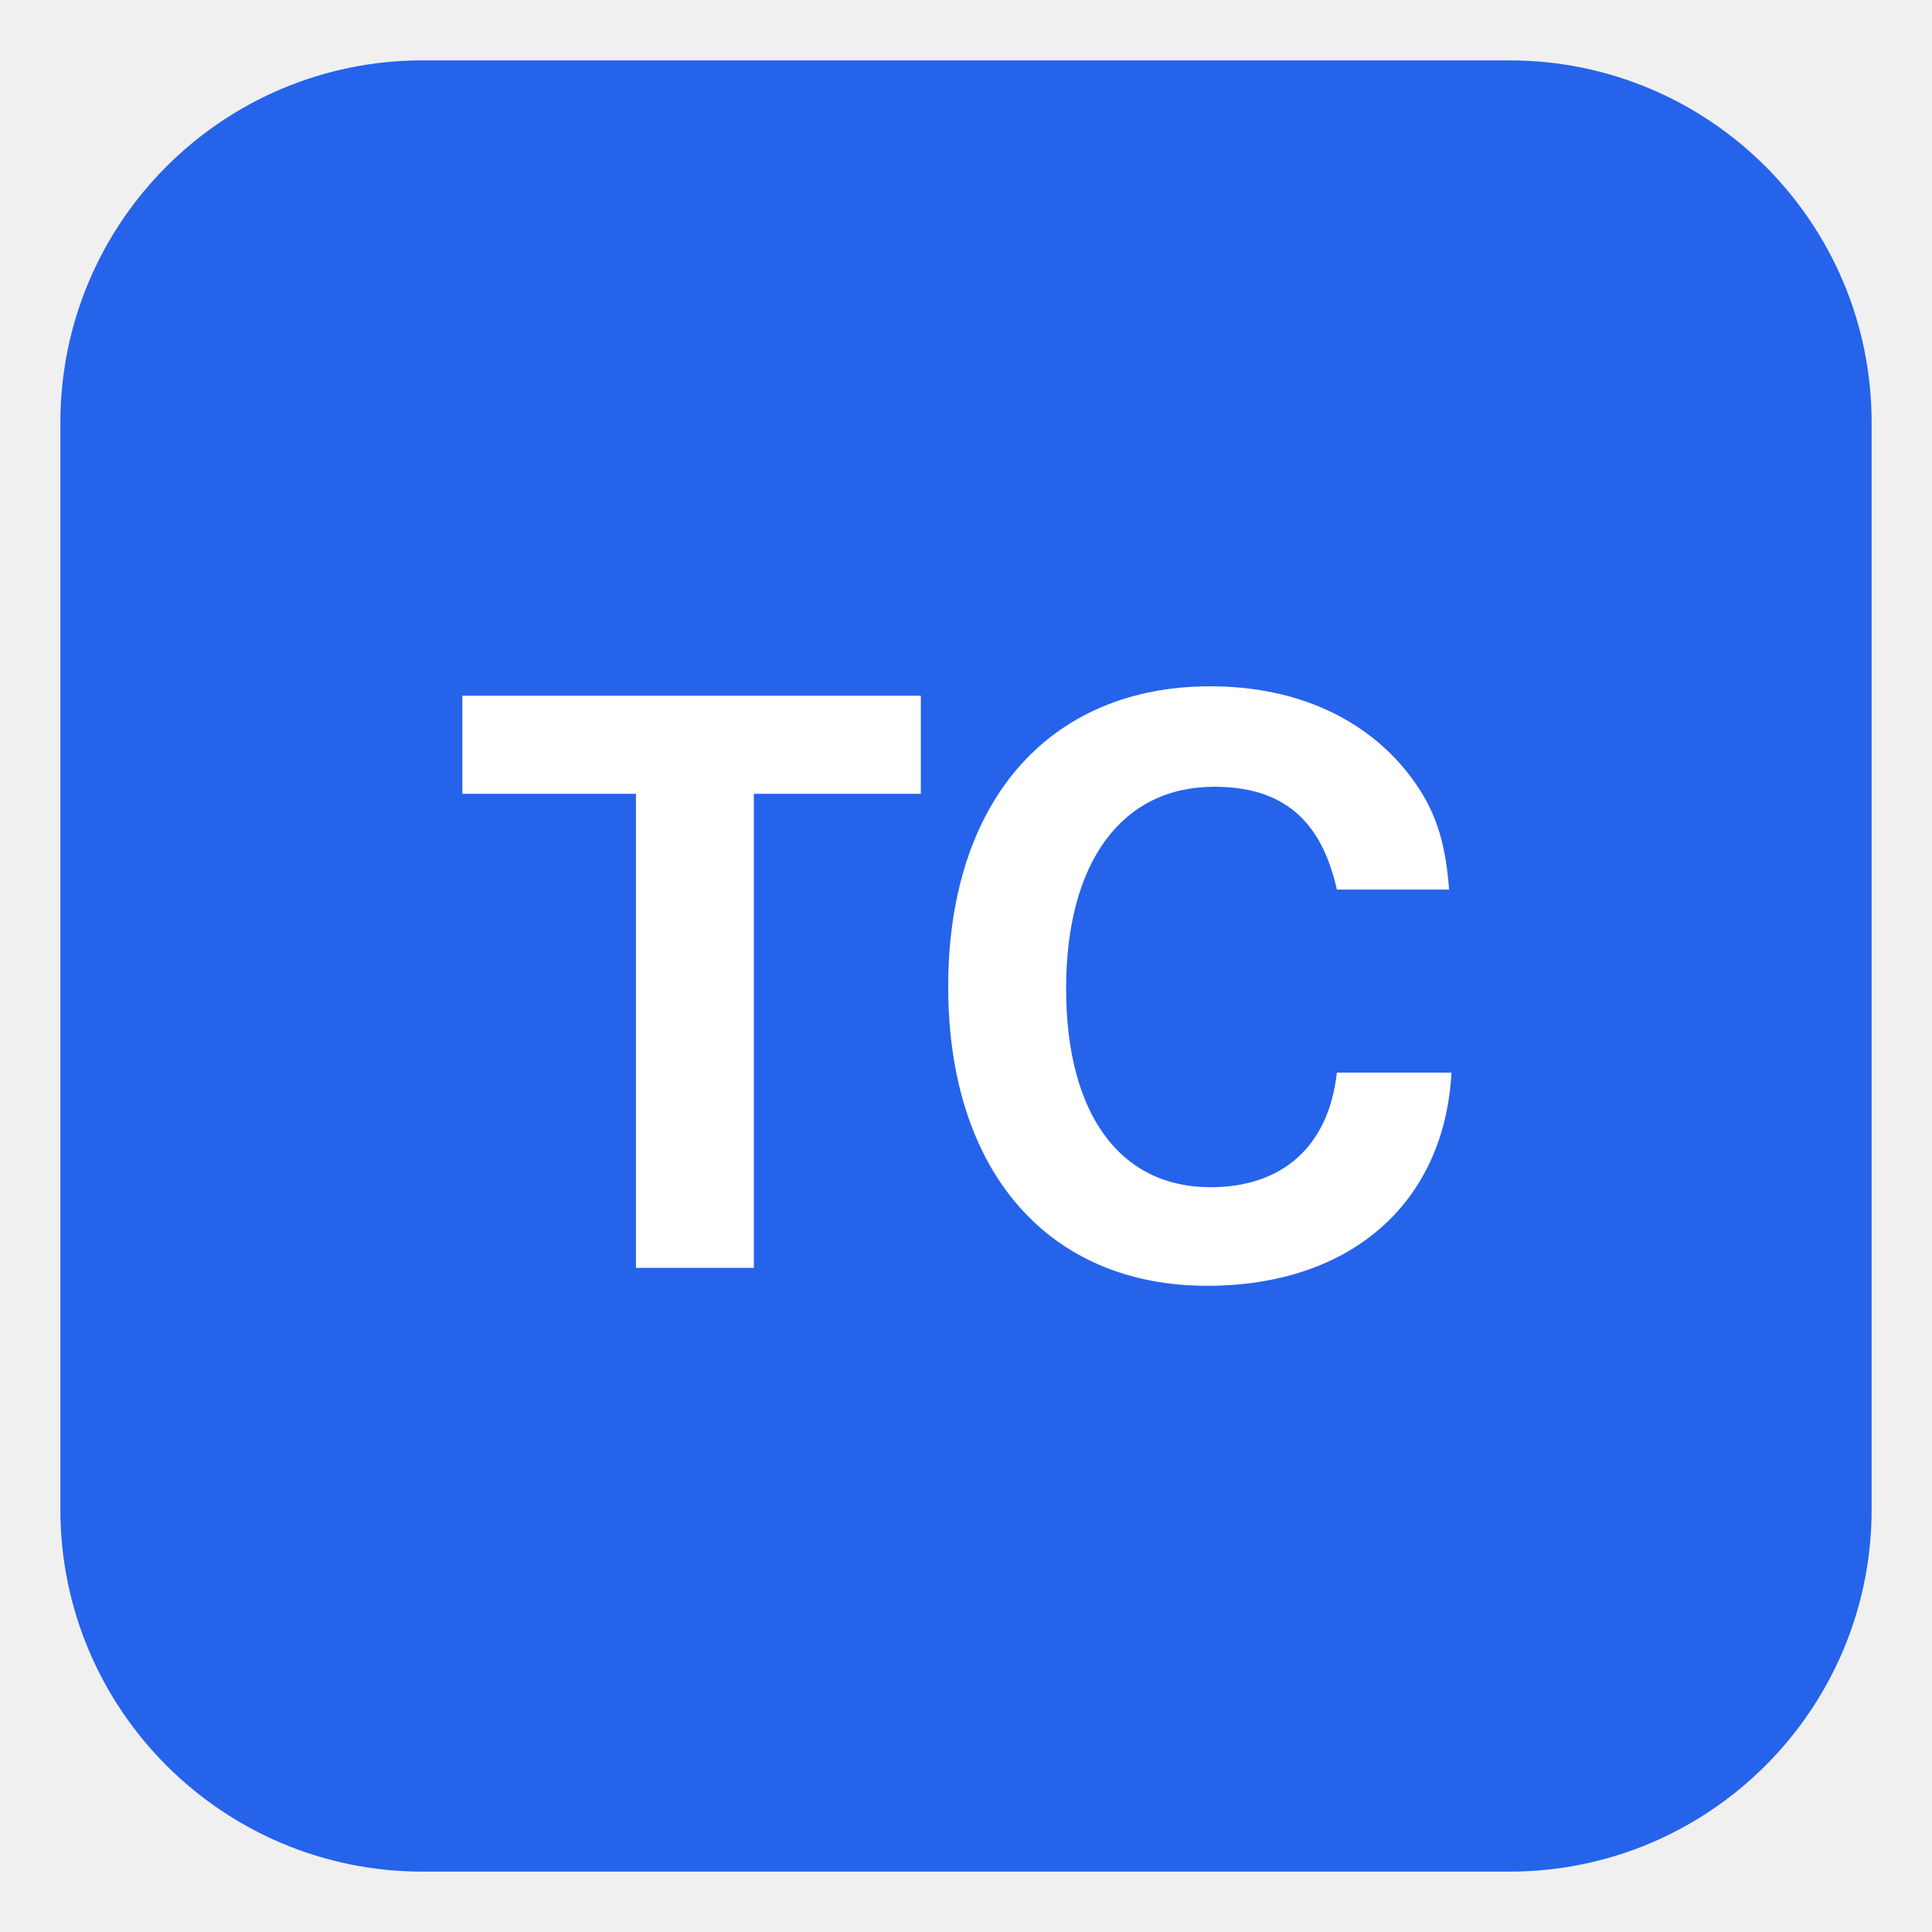
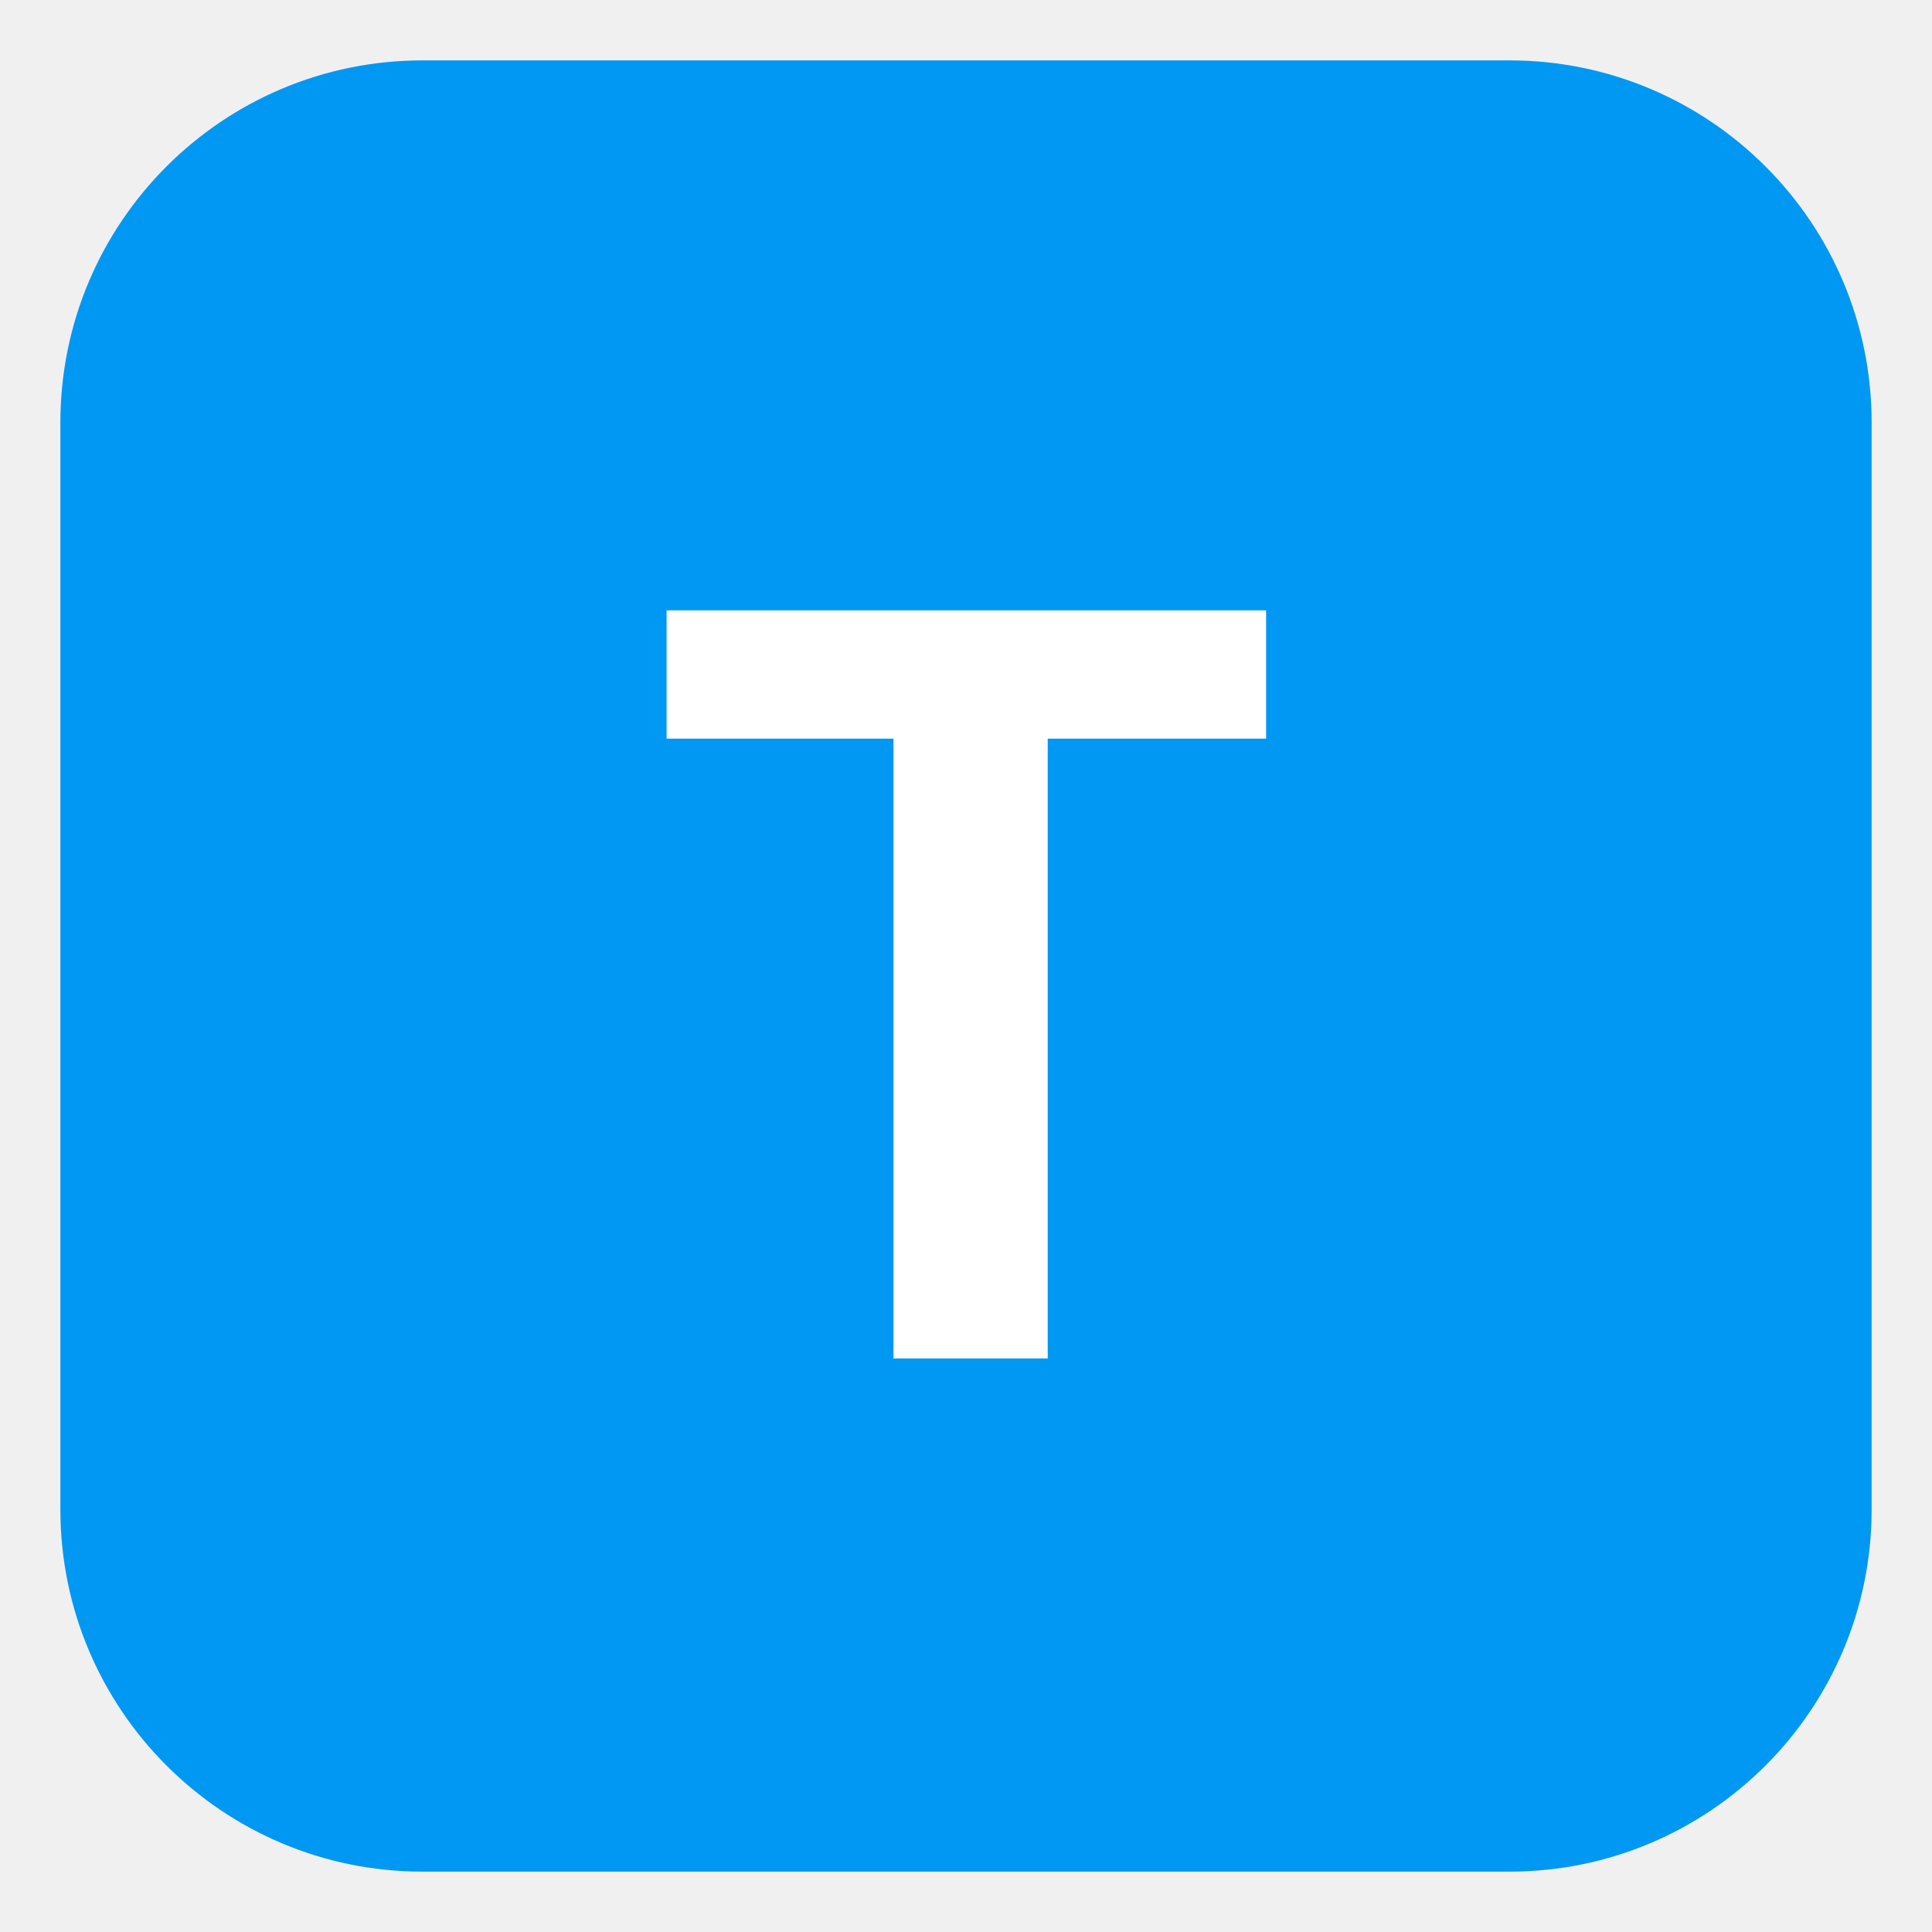
<svg xmlns="http://www.w3.org/2000/svg" viewBox="0 0 64 64">
-   <rect x="2" y="2" width="60" height="60" rx="12" fill="#2563eb" />
-   <text x="32" y="42" font-family="Helvetica, Arial, sans-serif" font-size="26" font-weight="bold" fill="#ffffff" text-anchor="middle">TC</text>
+   <rect x="2" y="2" width="60" height="60" rx="12" fill="#0098F2" />
+   <text x="32" y="45" font-family="Geist, Helvetica, Arial, sans-serif" font-size="34" font-weight="700" fill="#FFFFFF" text-anchor="middle">T</text>
</svg>
